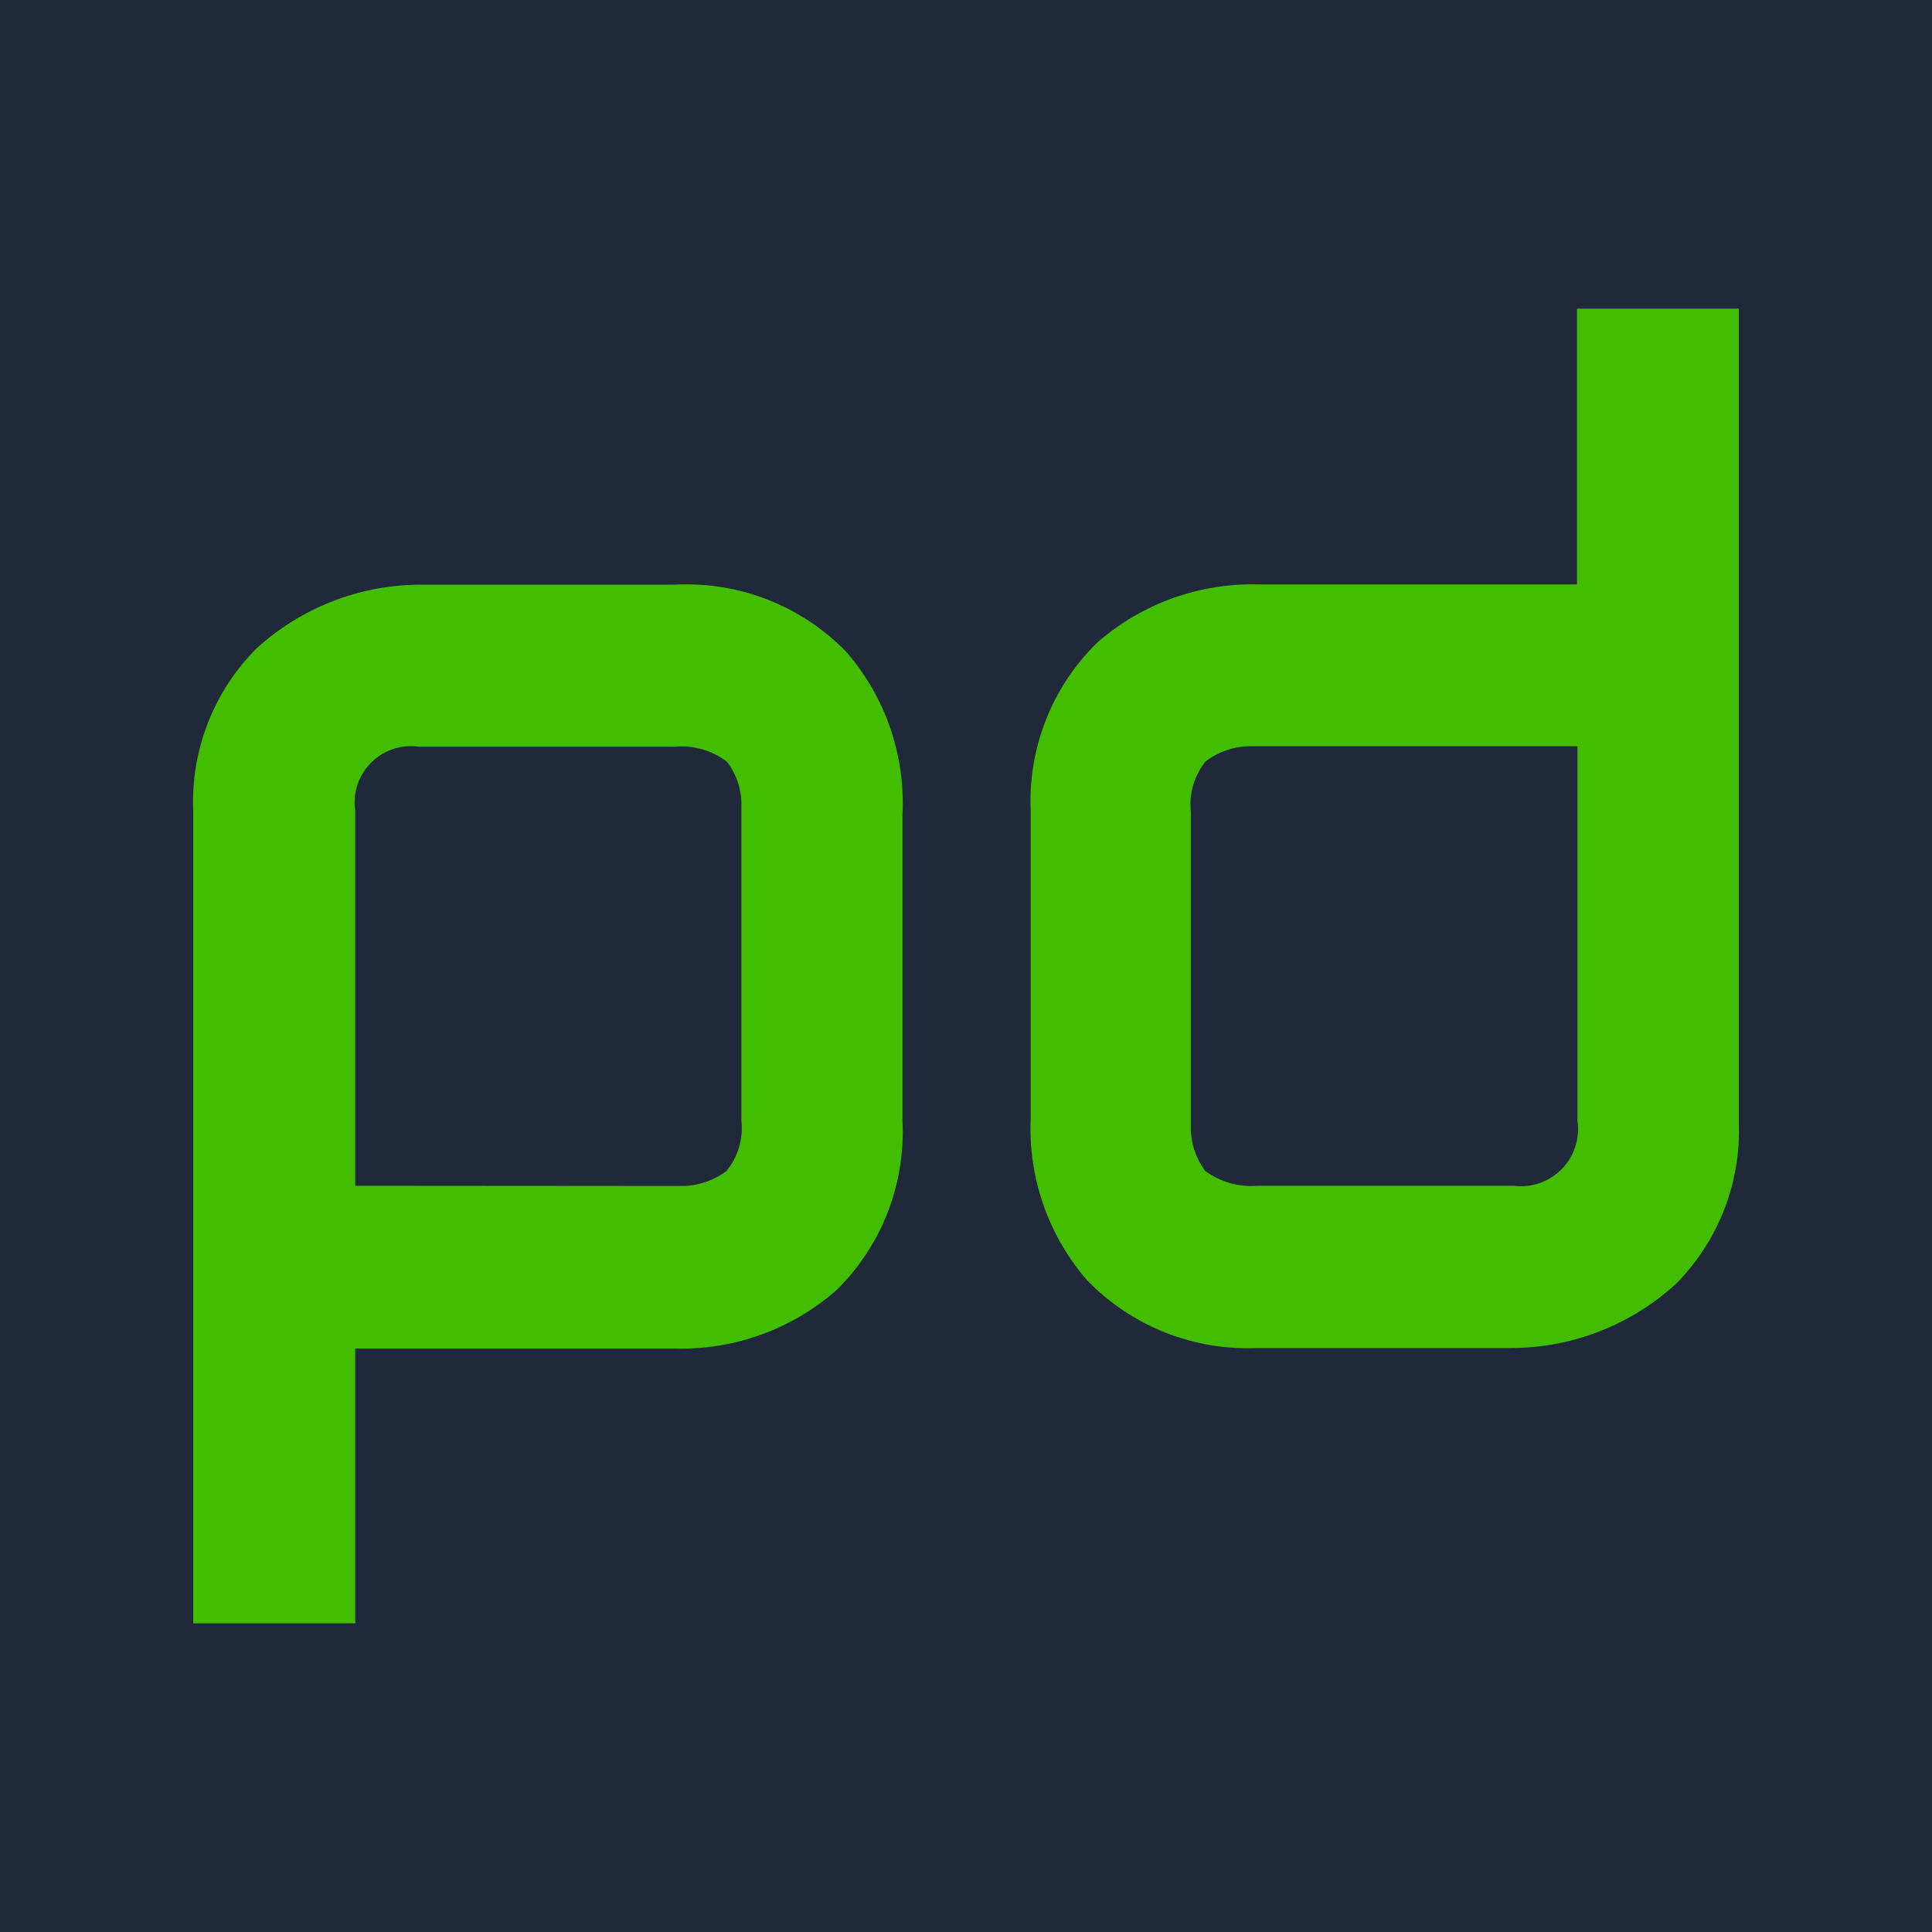
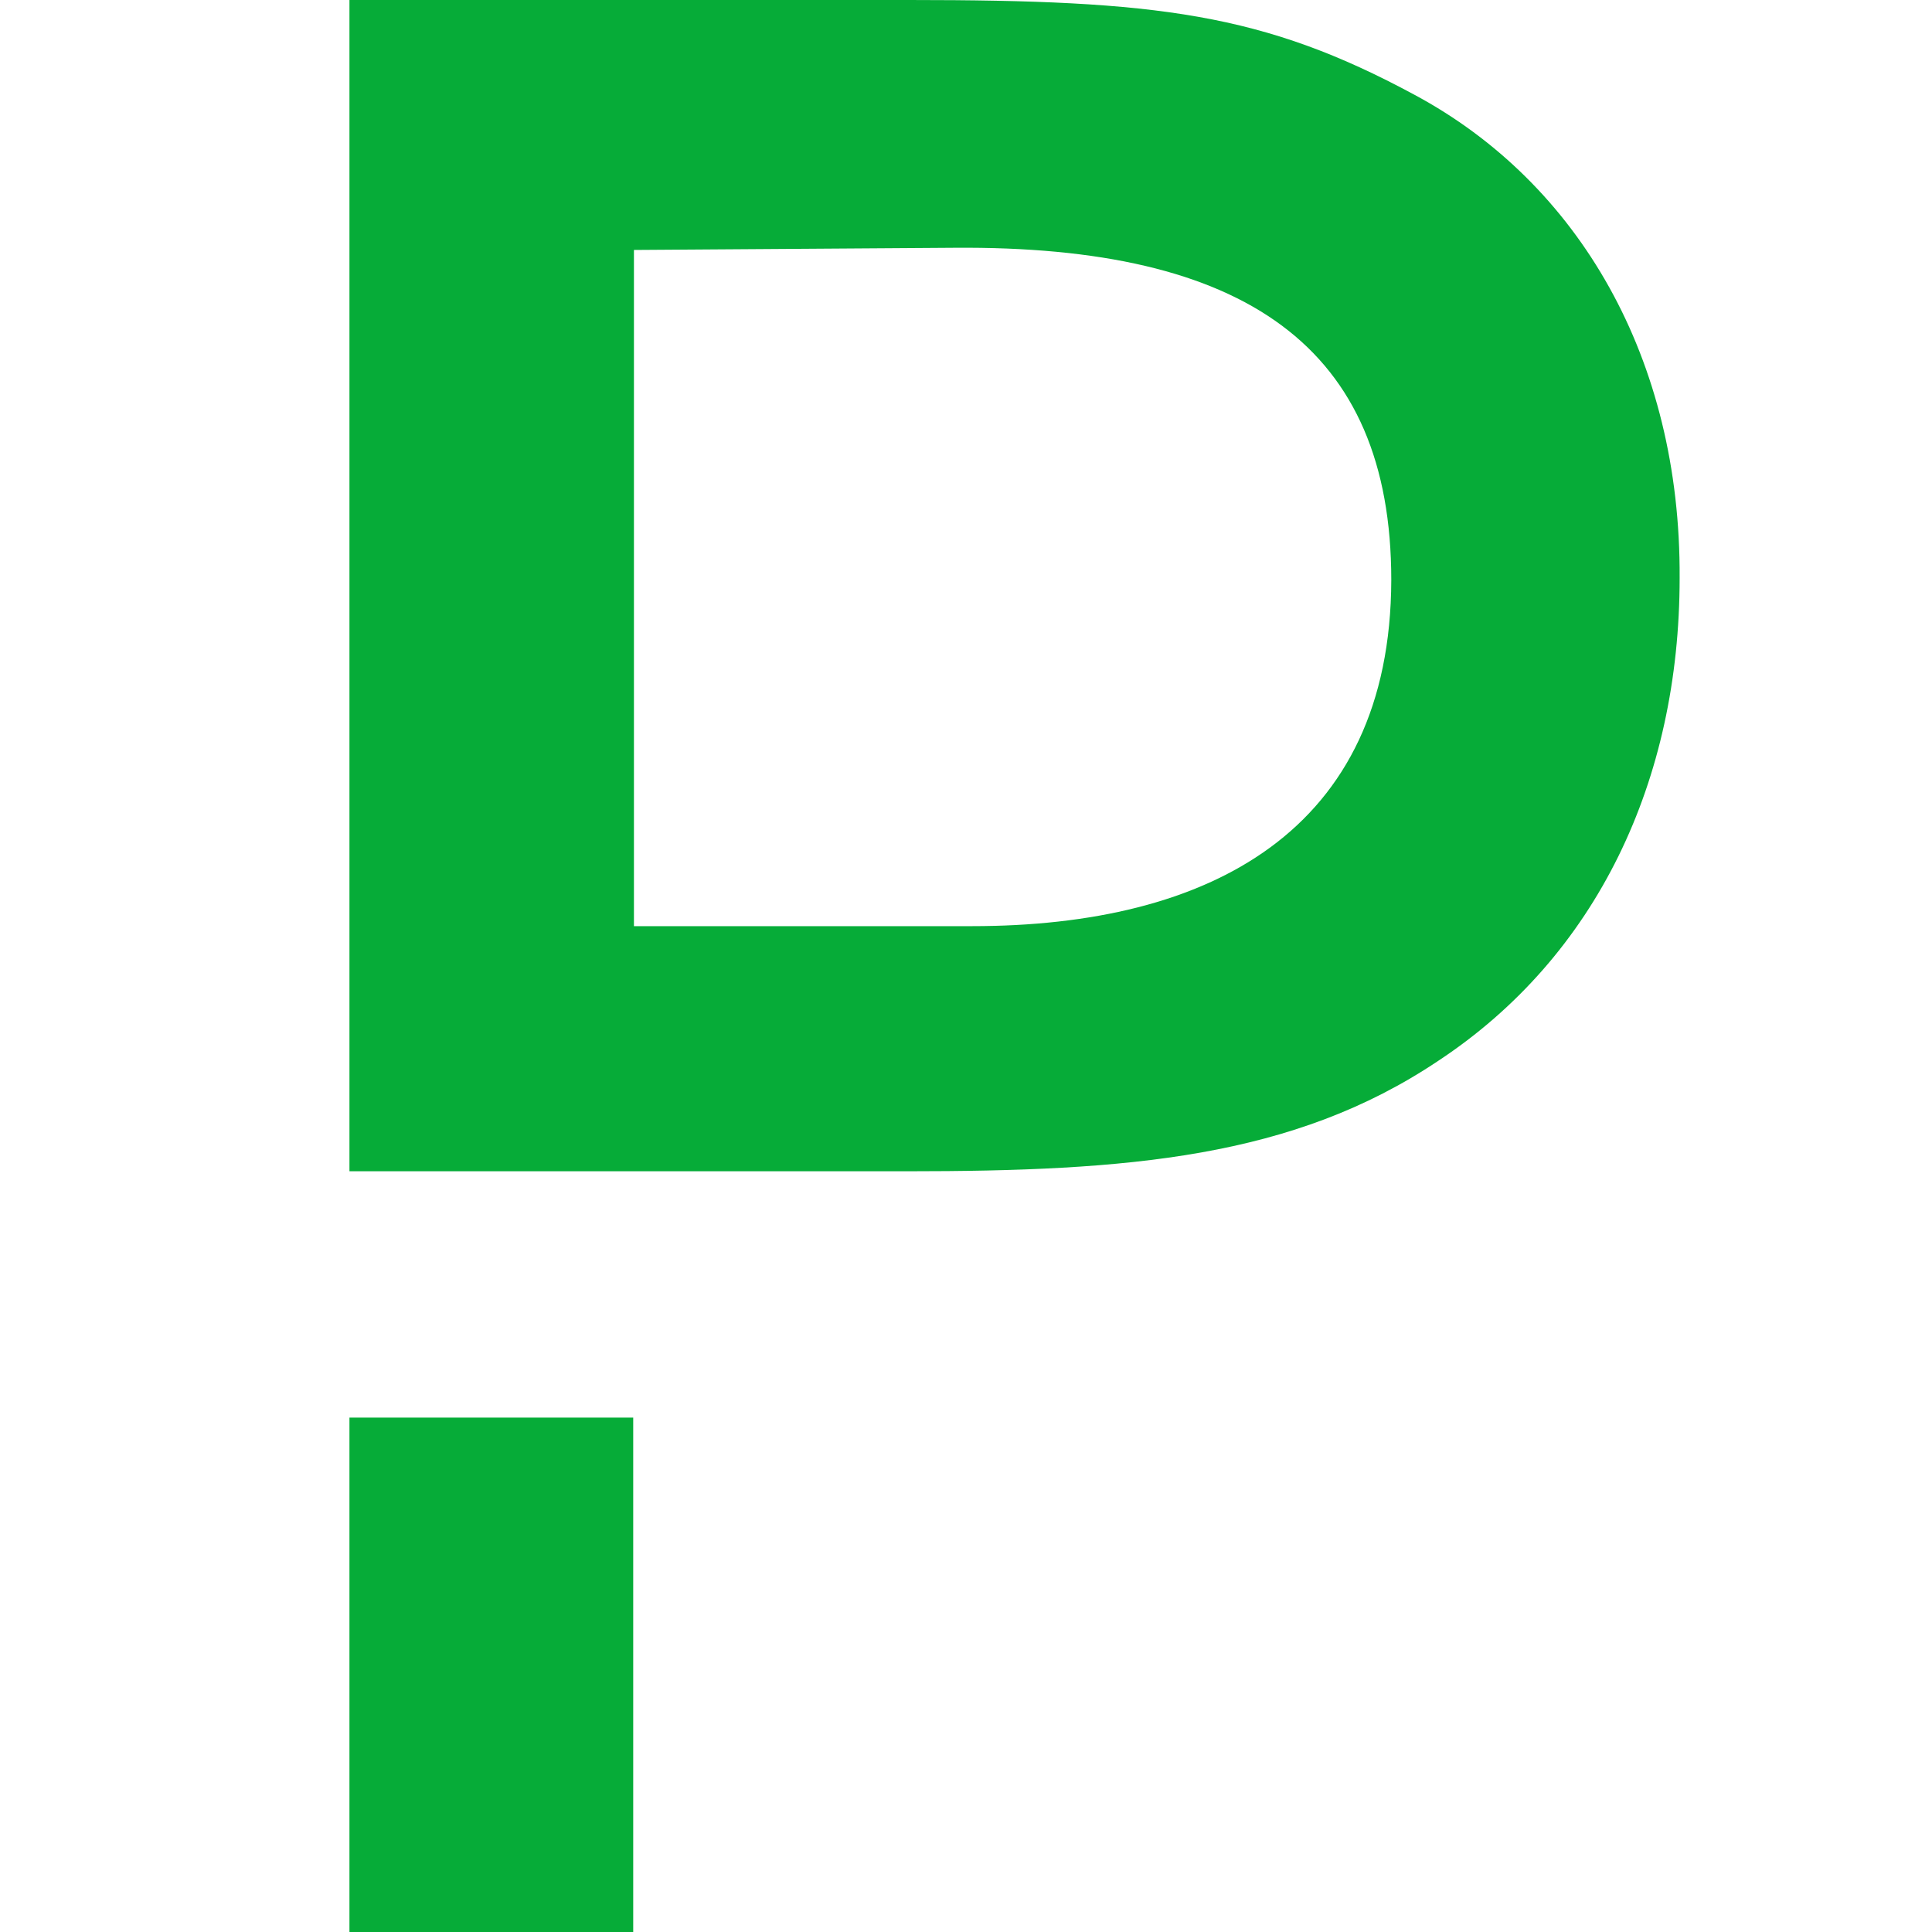
<svg xmlns="http://www.w3.org/2000/svg" viewBox="0 0 80 80">
-   <rect width="80" height="80" style="fill:#1f293a" />
-   <path d="M14.71,67.22H8V33.57a9,9,0,0,1,2.61-6.71,10.11,10.11,0,0,1,6.78-2.65H27.94A9.21,9.21,0,0,1,35.05,27a9.55,9.55,0,0,1,2.32,6.73V46.42a9.19,9.19,0,0,1-2.73,7,9.75,9.75,0,0,1-6.73,2.42H14.71ZM28.17,49.11a3.12,3.12,0,0,0,1.91-.62,2.82,2.82,0,0,0,.62-2.1v-13a2.91,2.91,0,0,0-.6-1.85,3.11,3.11,0,0,0-2.16-.62H17.34a2.33,2.33,0,0,0-2.63,2.65V49.1ZM65.3,12.78H72V46.46a9,9,0,0,1-2.6,6.7,10.14,10.14,0,0,1-6.78,2.66H52.07A9.26,9.26,0,0,1,45,53a9.6,9.6,0,0,1-2.32-6.73V33.62a9.19,9.19,0,0,1,2.74-7,9.75,9.75,0,0,1,6.73-2.42H65.3ZM51.84,30.9a3.1,3.1,0,0,0-1.91.62,2.83,2.83,0,0,0-.62,2.1v13a3,3,0,0,0,.59,1.86,3.18,3.18,0,0,0,2.17.62h10.6a2.37,2.37,0,0,0,2.65-2.69V30.9Z" style="fill:#42bd00" />
+   <rect x="14.47" y="58.7" width="11.75" height="21.3" style="fill:#06ac38" />
+   <path d="M58.58,3.93C52.32.55,47.93,0,37.65,0H14.47V48.5H37.55c9.15,0,16-.55,22-4.57,6.58-4.34,10-11.61,10-20C69.6,14.86,65.39,7.59,58.58,3.93ZM40.25,38.35h-14v-28l13.25-.09c12.07-.1,18.11,4.11,18.11,13.76C57.58,34.42,50.08,38.35,40.25,38.35Z" style="fill:#06ac38" />
</svg>
